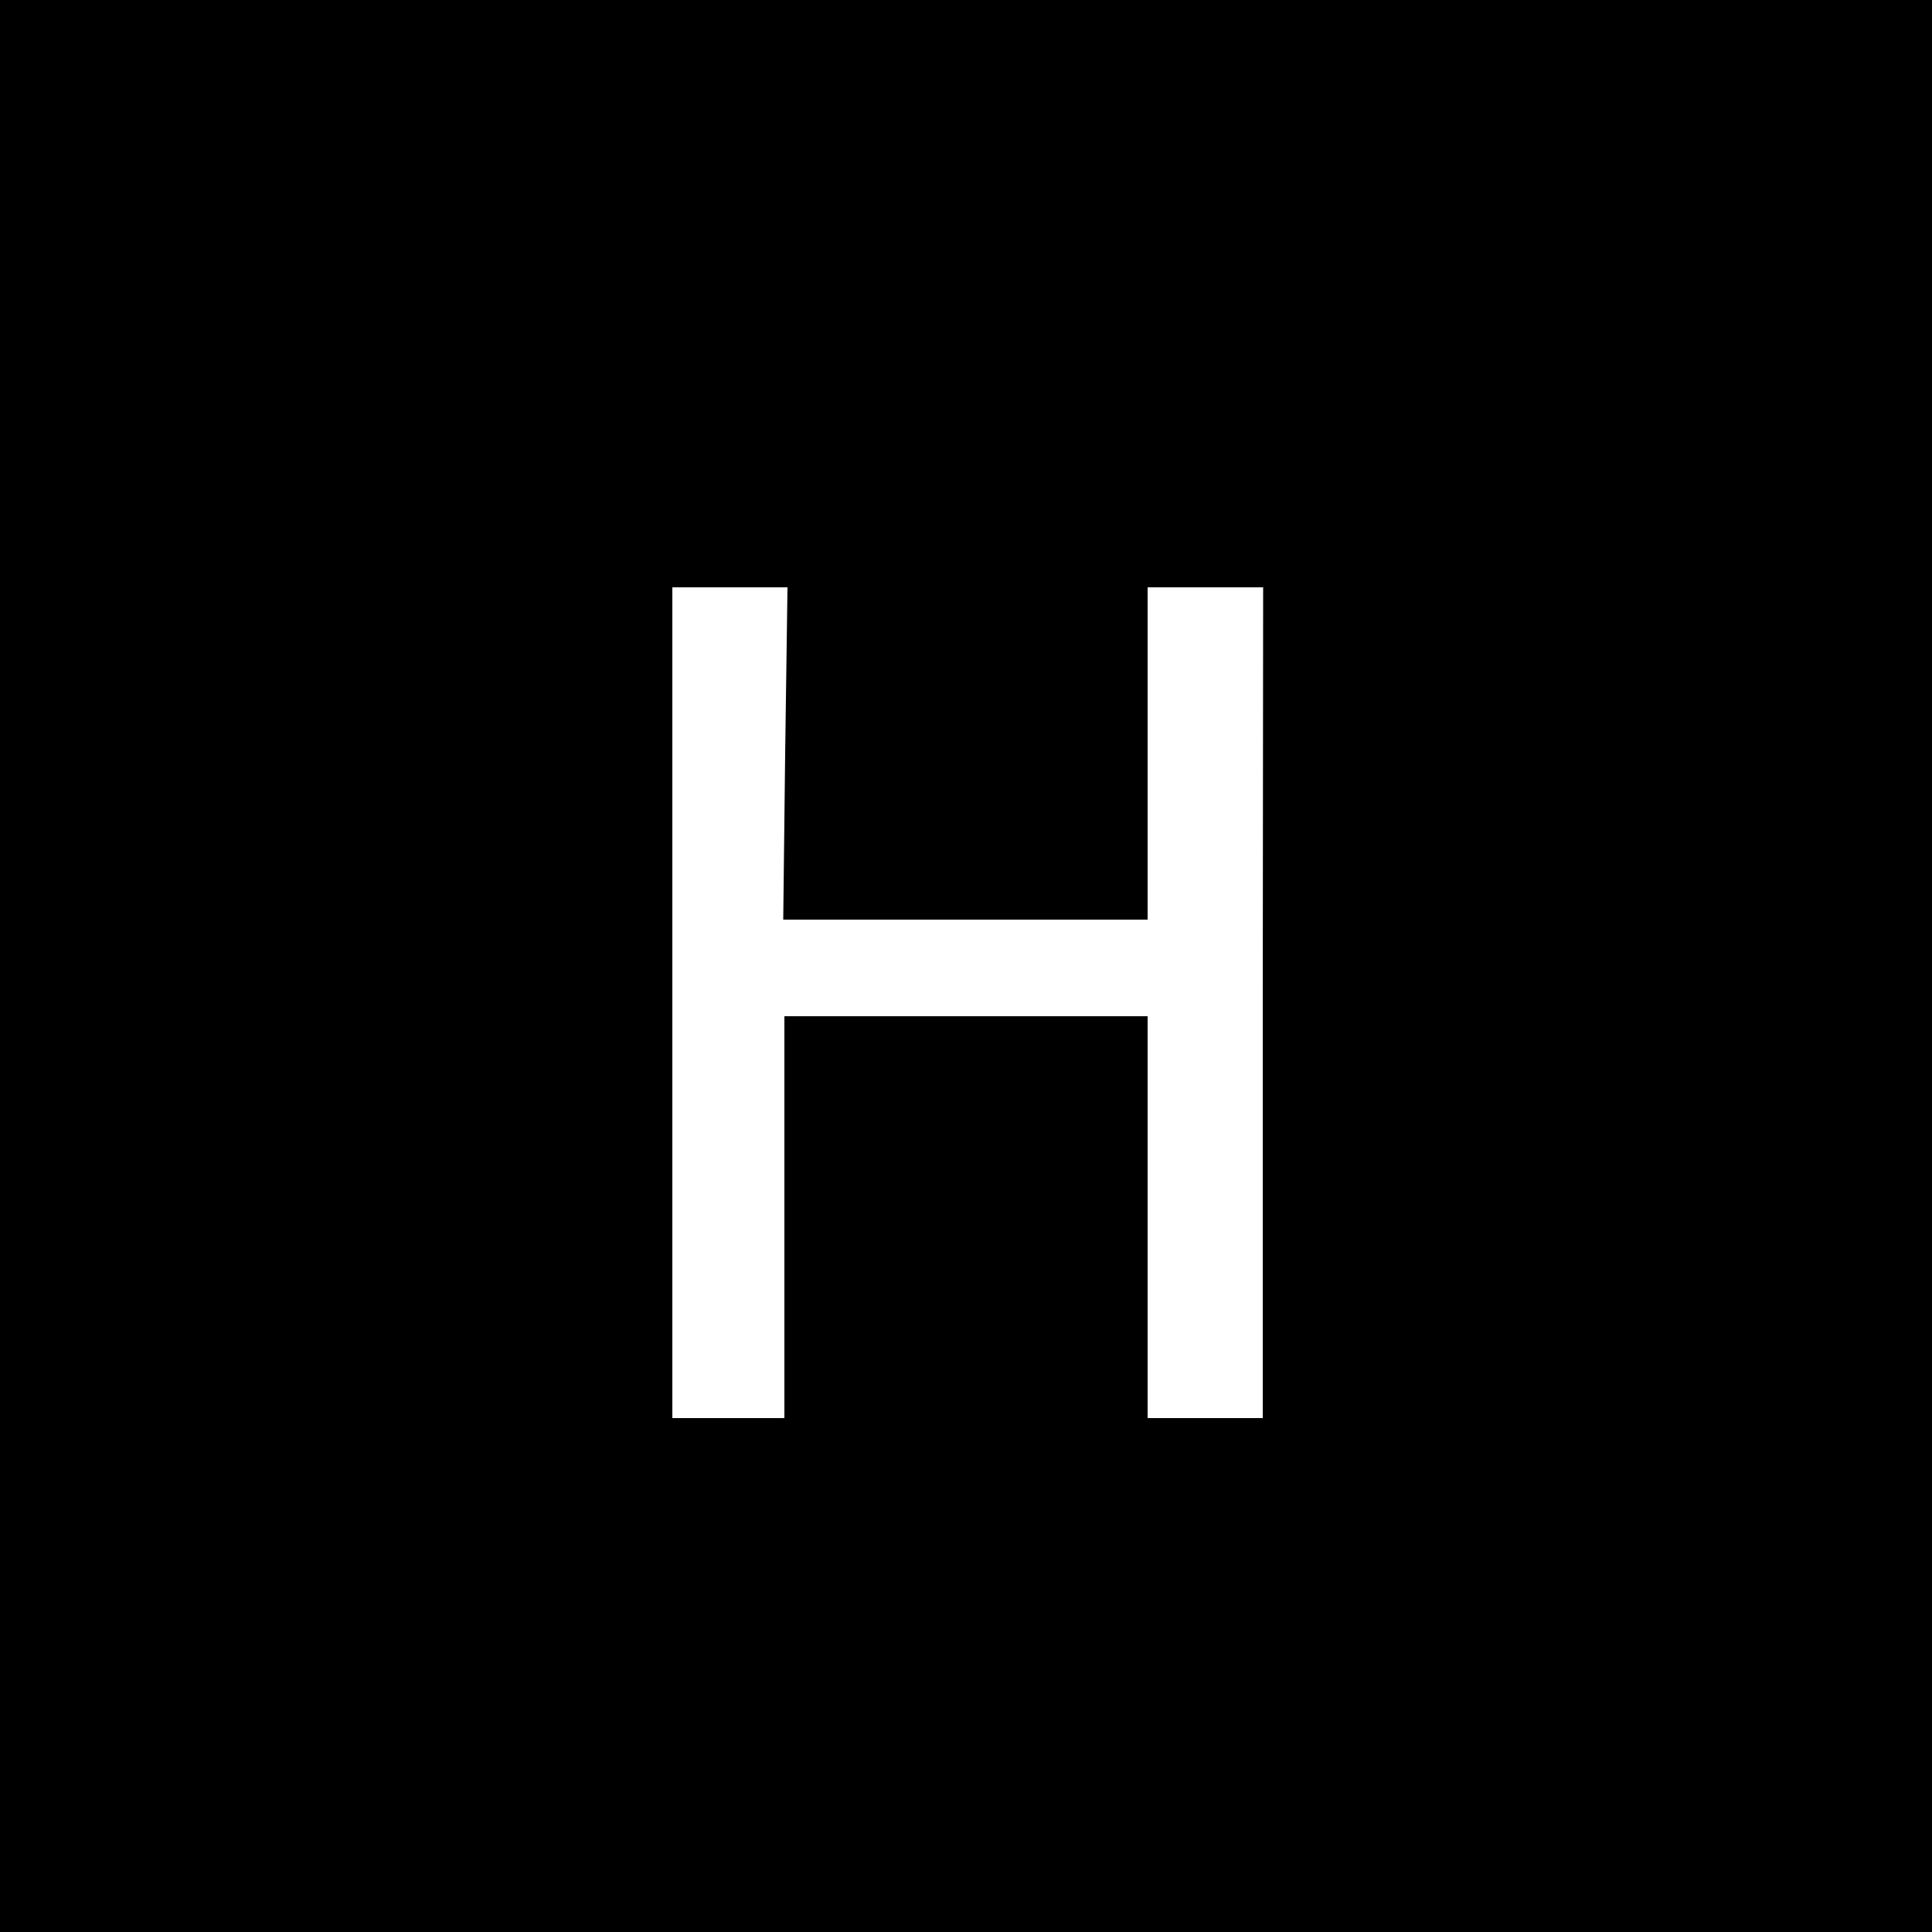
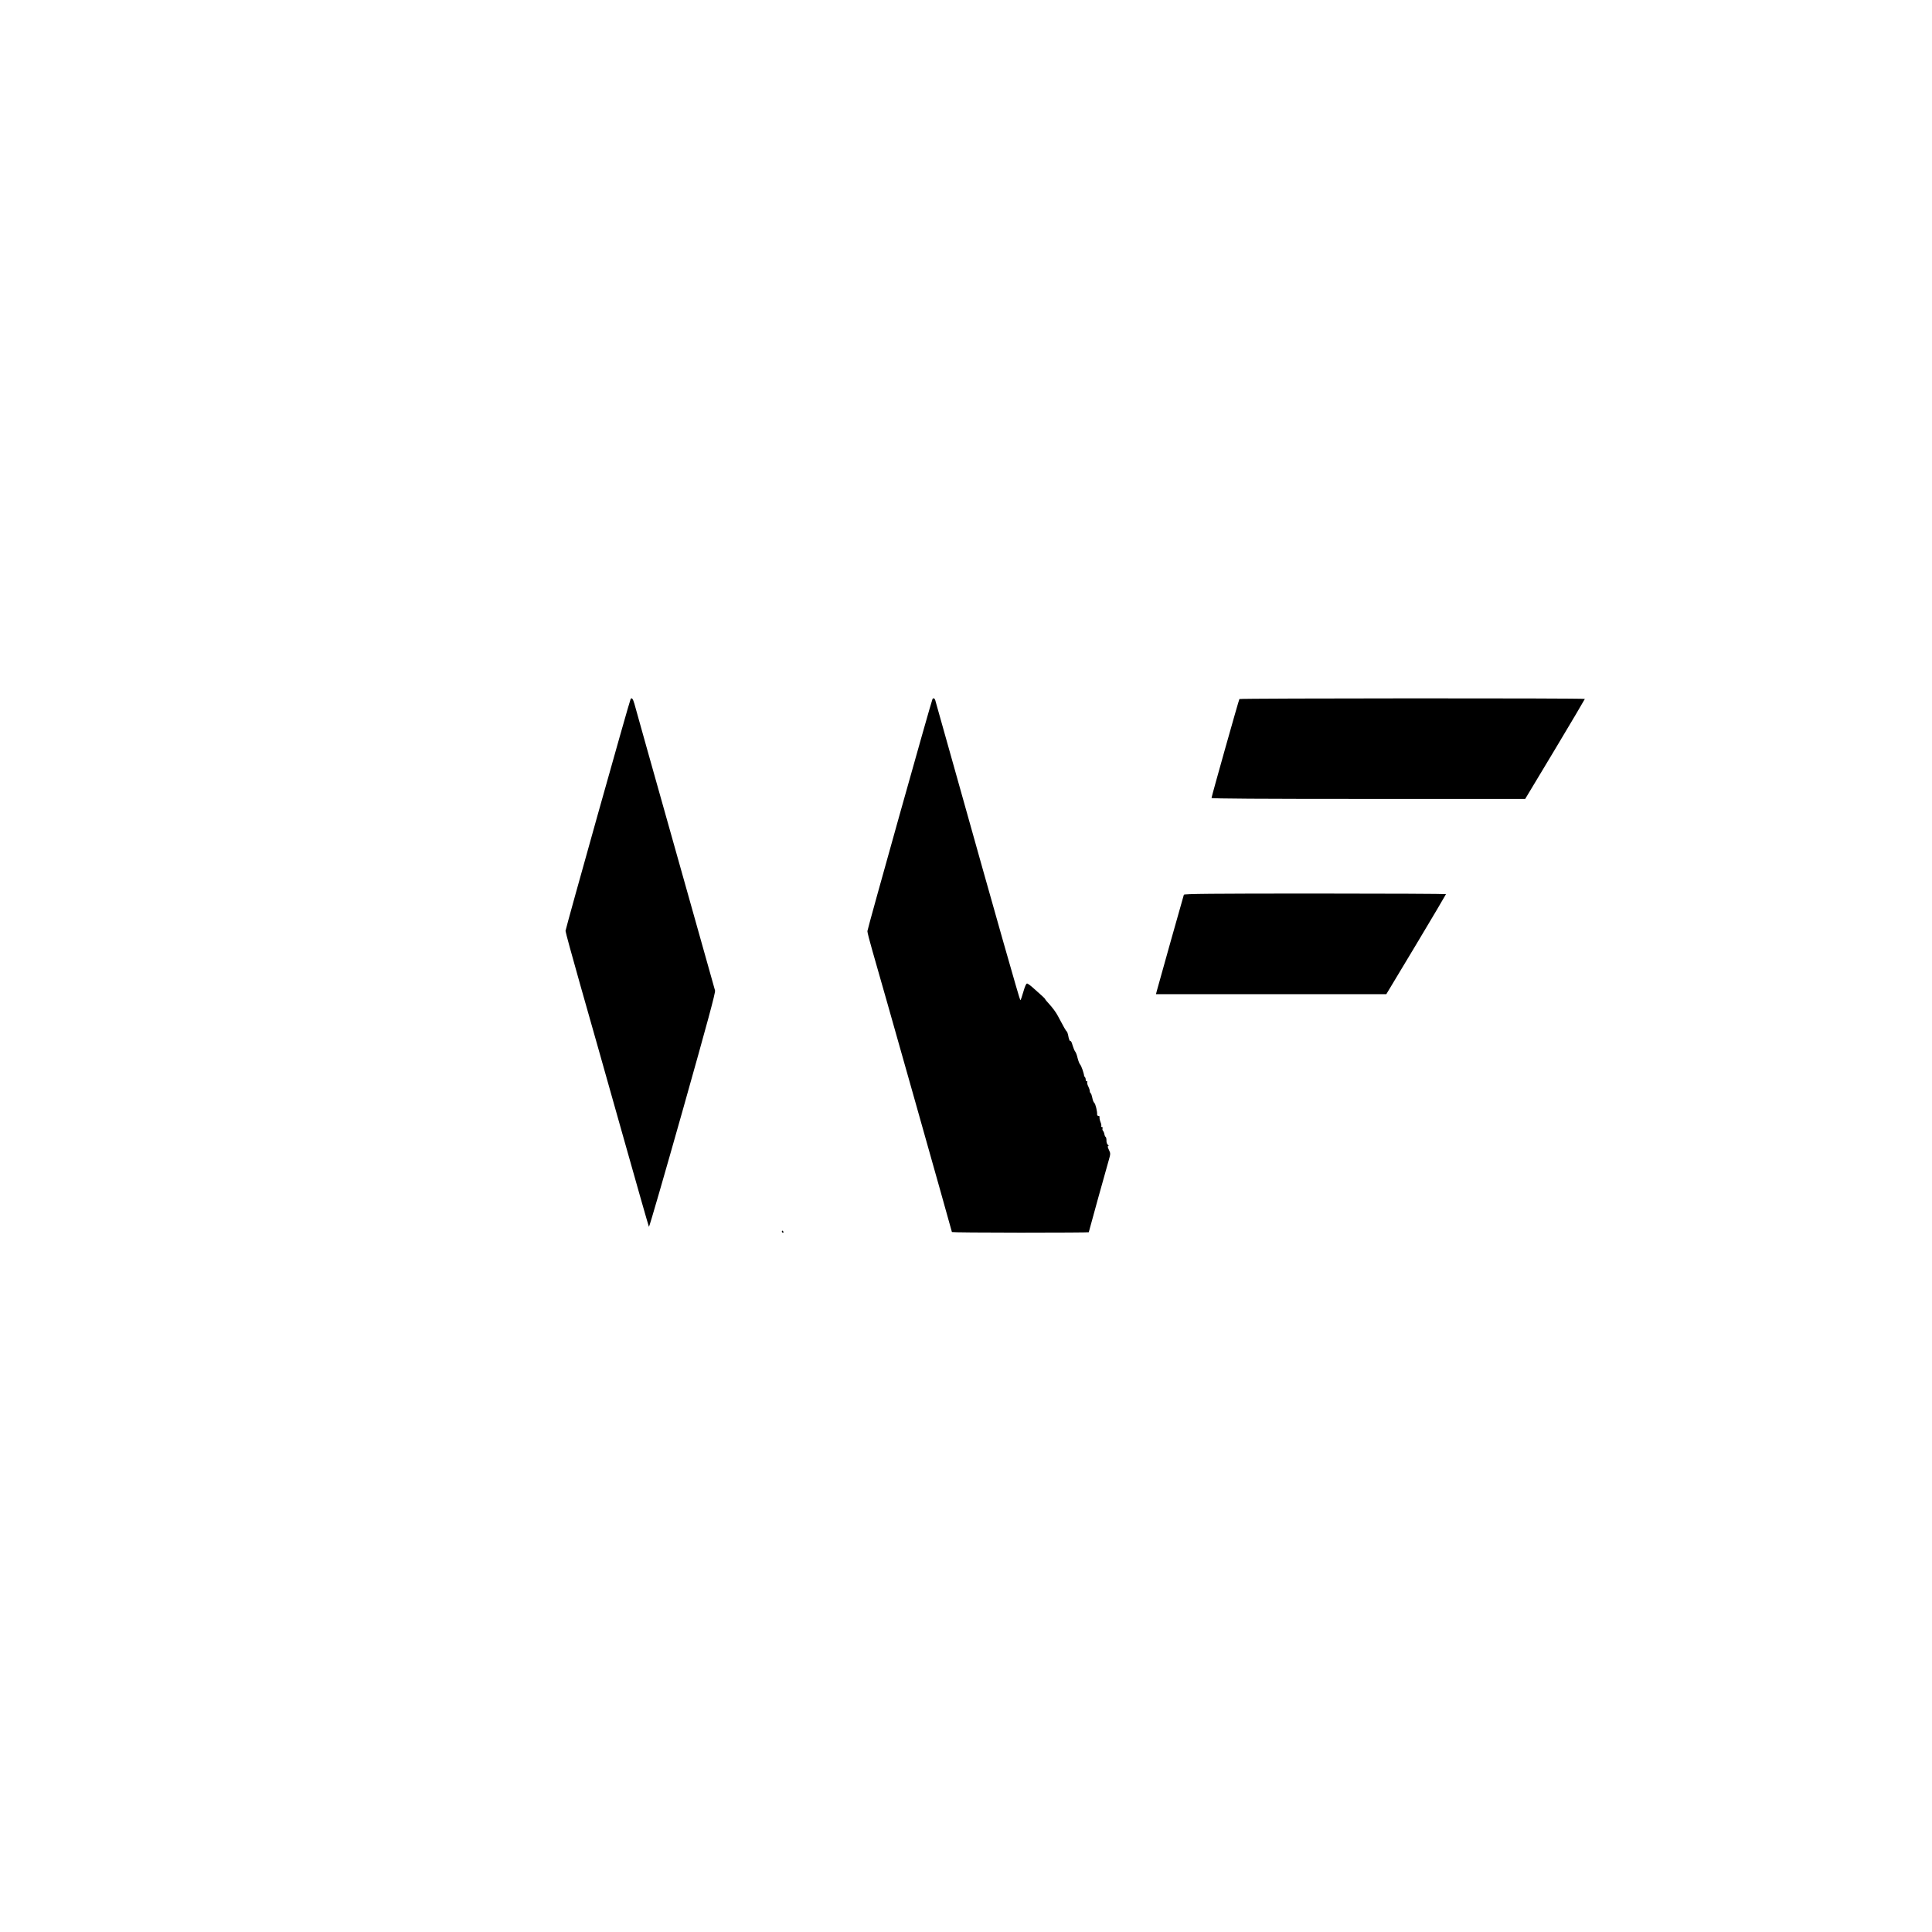
- <svg xmlns="http://www.w3.org/2000/svg" version="1" width="666.667" height="666.667" viewBox="0 0 500 500">
-   <path d="M0 250v250h500V0H0v250zm203.2-55l-.5 43H297v-86h29.9l-.1 107.5V367H297V263h-94v104h-29V152h29.8l-.6 43z" />
+ <svg xmlns="http://www.w3.org/2000/svg" version="1.0" width="1920pt" height="1920pt" viewBox="0 0 1920 1920" preserveAspectRatio="xMidYMid meet">
+   <g transform="translate(0,1920) scale(0.1,-0.1)" fill="#000000" stroke="none">
+     <path d="M6267 12253 c-11 -18 -647 -2285 -647 -2304 0 -12 65 -249 144 -528 79 -278 265 -933 412 -1456 147 -522 270 -953 273 -957 4 -4 154 516 335 1156 249 883 327 1171 322 1192 -4 16 -131 466 -281 999 -151 534 -326 1157 -390 1385 -64 228 -123 439 -131 468 -14 48 -26 63 -37 45z" />
+     <path d="M9267 12253 c-11 -19 -647 -2286 -647 -2307 0 -12 22 -99 49 -192 65 -220 791 -2791 791 -2798 0 -3 306 -6 680 -6 374 0 680 2 680 4 0 2 41 150 90 328 50 177 99 353 109 389 18 63 18 67 1 102 -12 25 -14 37 -7 37 7 1 6 5 -3 13 -9 7 -15 26 -14 42 0 17 -3 33 -8 36 -5 3 -11 16 -13 29 -2 13 -9 28 -14 33 -5 5 -7 16 -4 23 3 8 0 14 -7 14 -6 0 -9 4 -6 9 3 5 0 24 -8 42 -7 19 -11 40 -9 47 3 6 -2 12 -10 12 -8 0 -14 6 -14 13 3 29 -16 107 -28 117 -8 6 -16 29 -20 51 -4 21 -11 41 -16 45 -5 3 -9 13 -9 22 0 9 -7 30 -15 46 -9 16 -13 36 -10 43 2 8 0 11 -5 8 -6 -3 -10 2 -10 13 0 10 -3 22 -7 26 -5 4 -8 11 -9 14 -2 27 -28 100 -39 112 -8 8 -19 38 -26 65 -6 28 -17 57 -24 65 -7 8 -18 36 -26 62 -7 26 -16 45 -20 42 -8 -5 -17 18 -25 63 -3 15 -9 30 -13 33 -8 5 -30 44 -92 161 -14 27 -49 74 -76 104 -28 30 -48 55 -46 55 3 0 -11 15 -31 33 -19 17 -58 52 -85 76 -27 25 -55 45 -63 47 -10 1 -21 -24 -38 -82 -13 -46 -26 -84 -30 -84 -6 0 -232 795 -651 2290 -104 371 -192 683 -195 693 -6 18 -19 23 -27 10z" />
+     <path d="M12317 12253 c-7 -11 -277 -970 -277 -983 0 -7 486 -10 1559 -10 l1558 0 297 494 c163 272 296 497 296 500 0 9 -3428 7 -3433 -1z" />
+     <path d="M11765 10308 c-6 -17 -261 -925 -270 -960 l-7 -28 1144 0 1145 0 297 494 c163 272 296 497 296 500 0 3 -585 6 -1300 6 -1032 0 -1302 -3 -1305 -12z" />
+     <path d="M7770 6960 c0 -5 5 -10 11 -10 5 0 7 5 4 10 -3 6 -8 10 -11 10 -2 0 -4 -4 -4 -10z" />
+   </g>
</svg>
